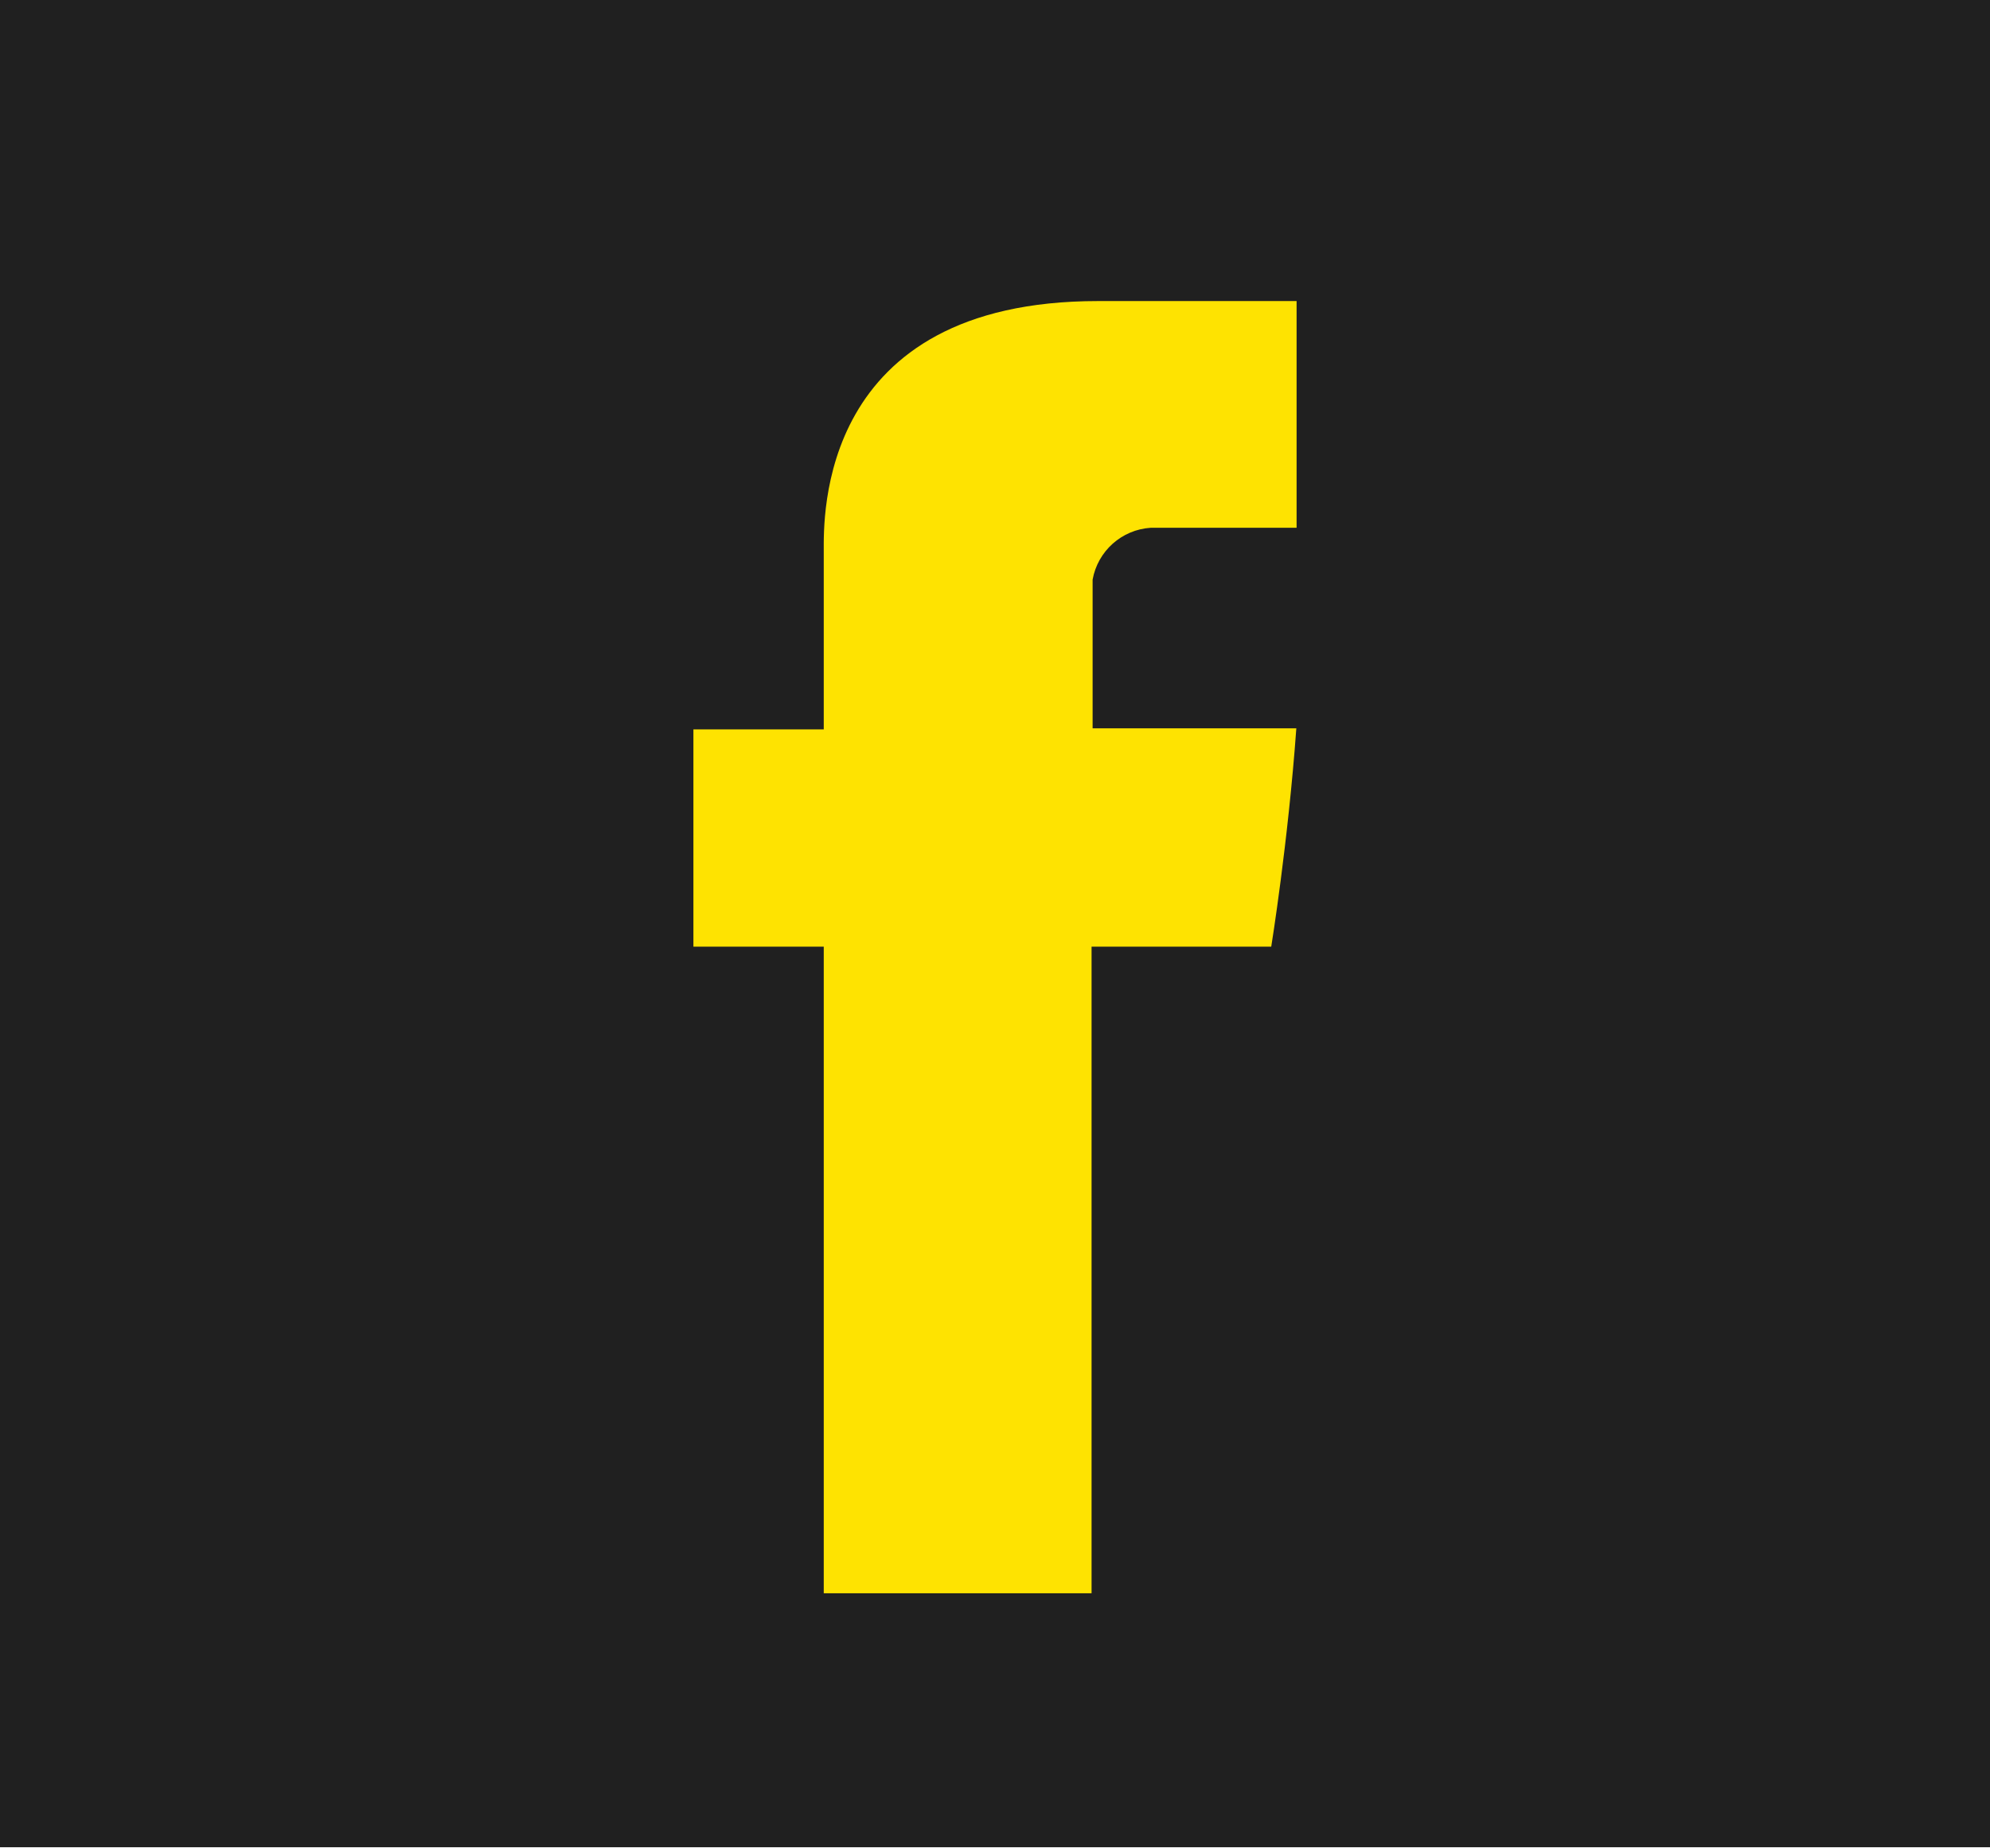
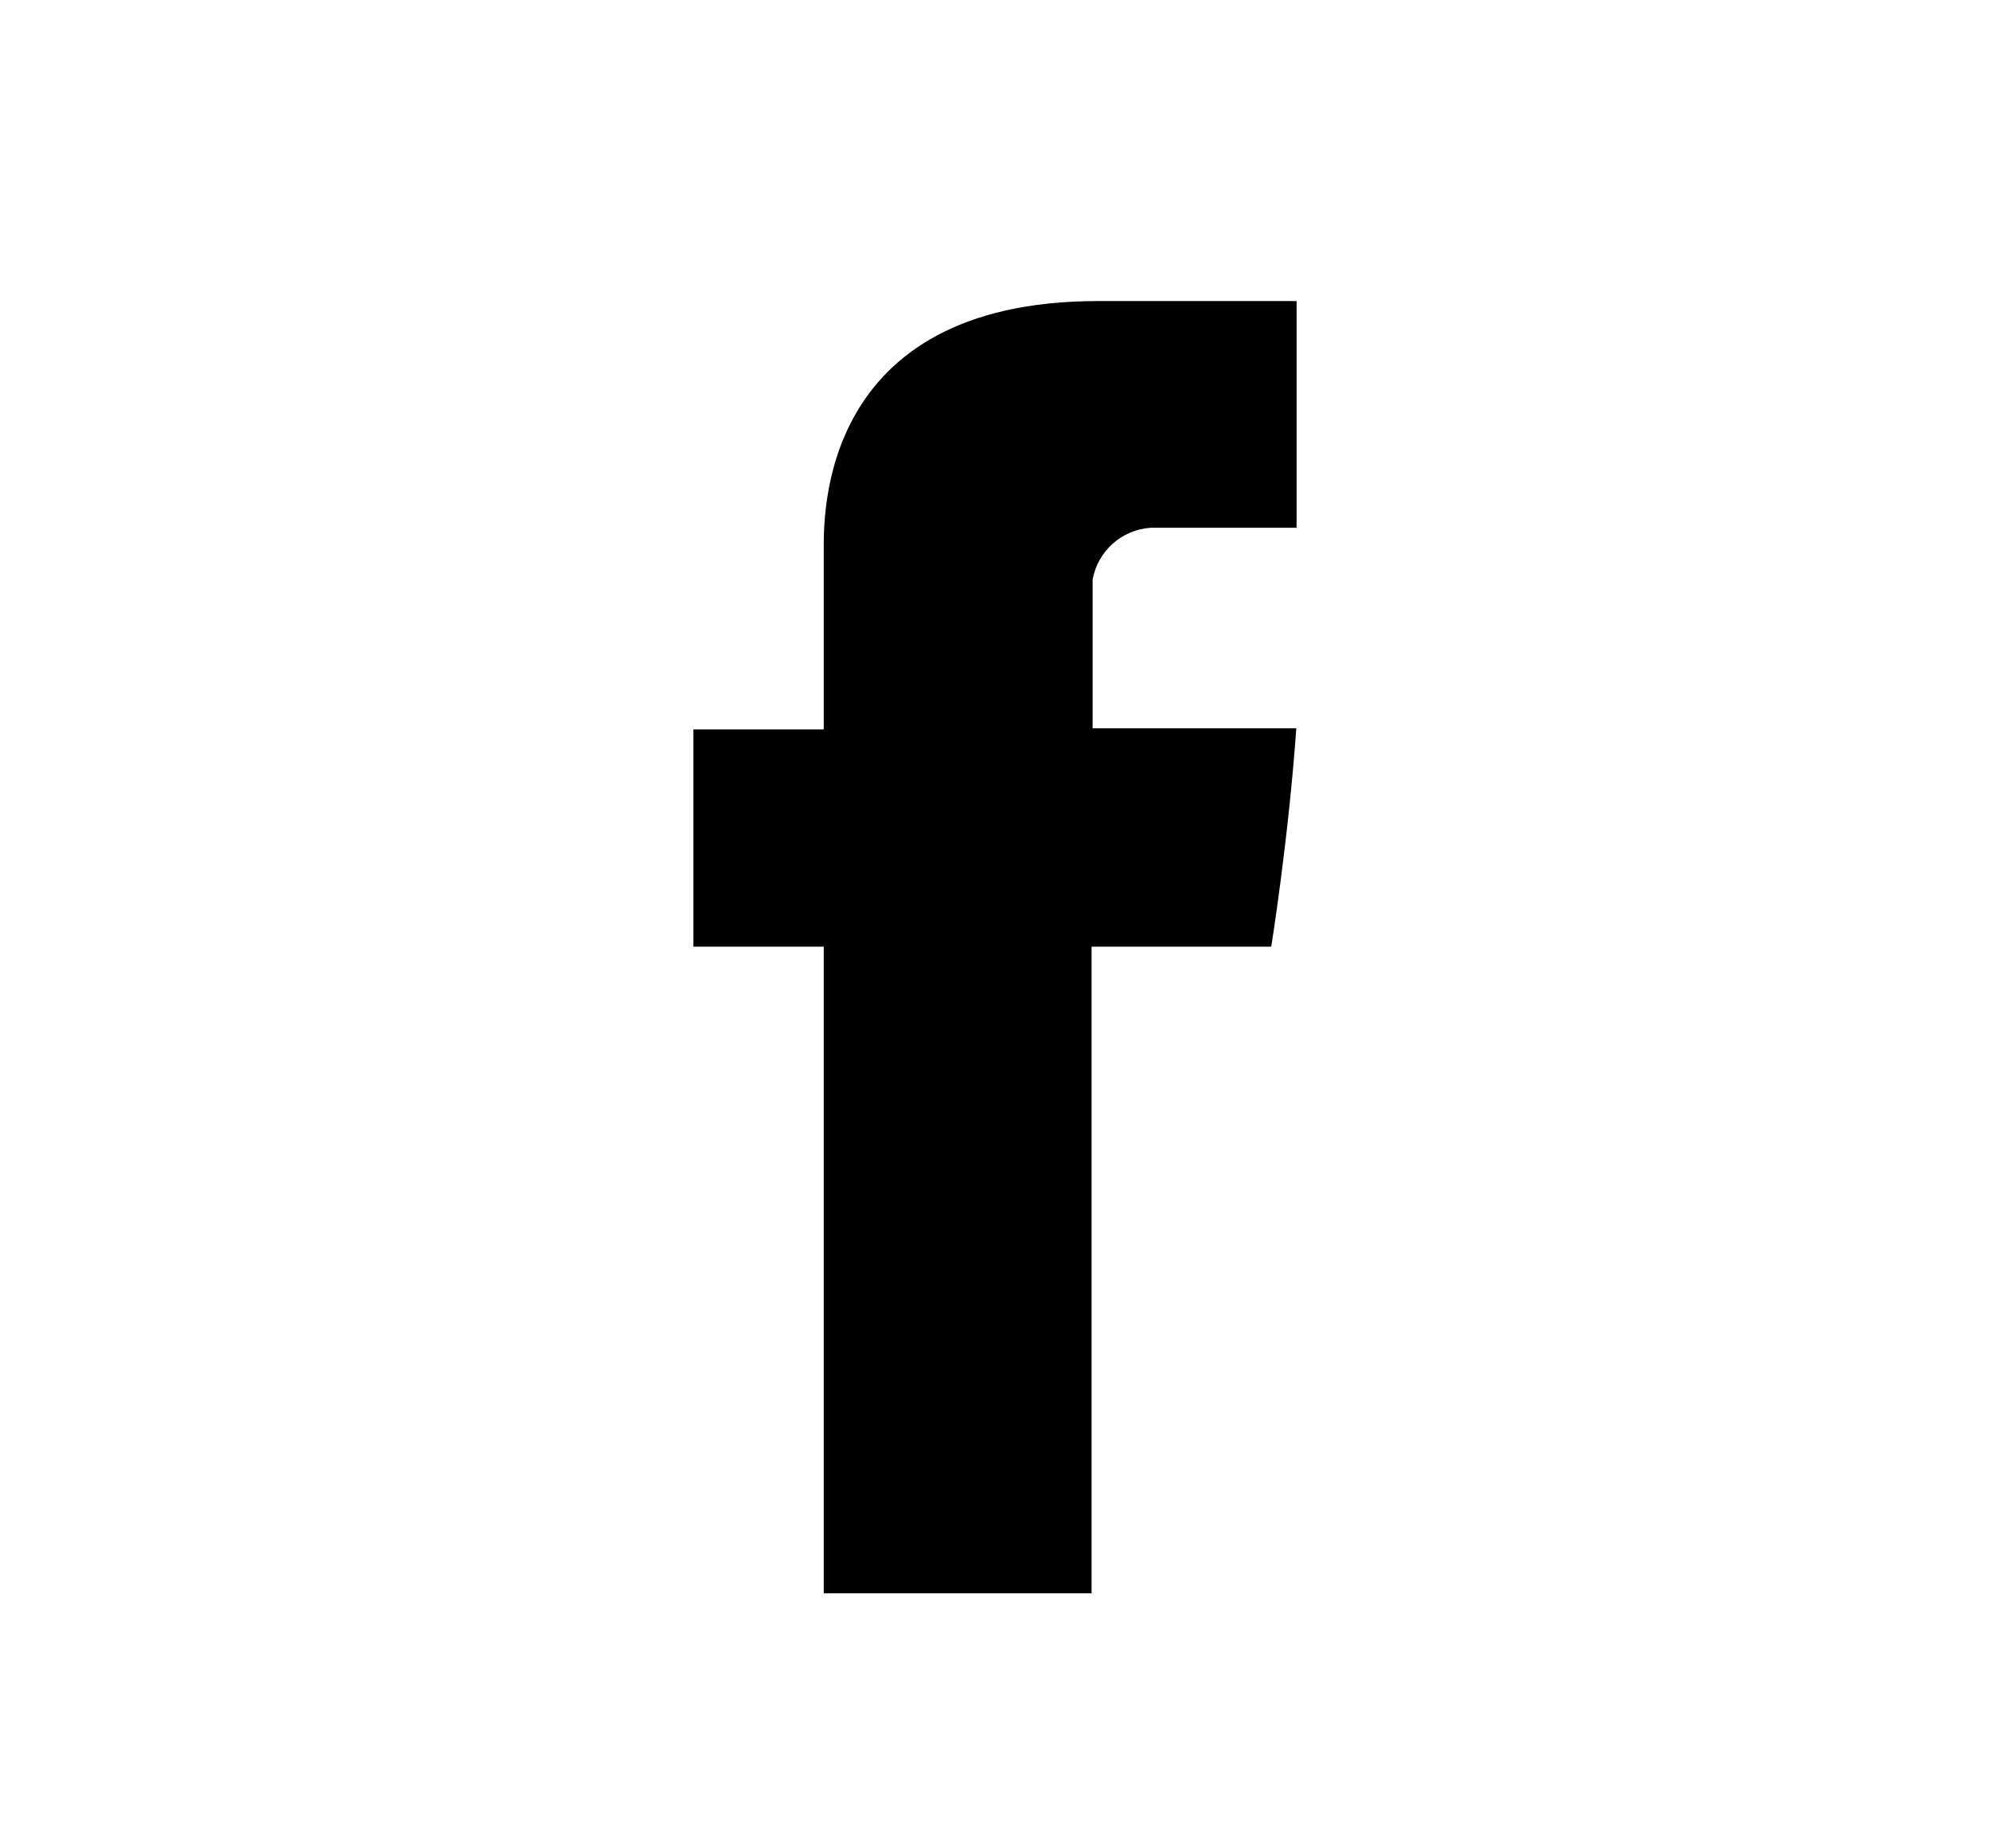
<svg xmlns="http://www.w3.org/2000/svg" id="_fb_ic" width="38" height="35.28" viewBox="0 0 38 35.28">
-   <defs>
-     <style>
-       .cls-1 {
-         fill: #202020;
-       }
- 
-       .cls-1, .cls-2 {
-         fill-rule: evenodd;
-       }
- 
-       .cls-2 {
-         fill: #fee301;
-       }
-     </style>
-   </defs>
-   <path id="Прямокутник_16" data-name="Прямокутник 16" class="cls-1" d="M794,6477.9h38v35.29H794V6477.9Z" transform="translate(-794 -6477.91)" />
  <path id="Forma_1" data-name="Forma 1" class="cls-2" d="M809.73,6508.34h5.114v-12.35h3.431s0.322-1.99.479-4.17h-3.89v-2.84a1.206,1.206,0,0,1,1.109-.99h2.786v-4.33h-3.79c-5.365,0-5.239,4.16-5.239,4.78v3.4h-2.489v4.15h2.489v12.35h0Z" transform="translate(-794 -6477.91)" />
</svg>
